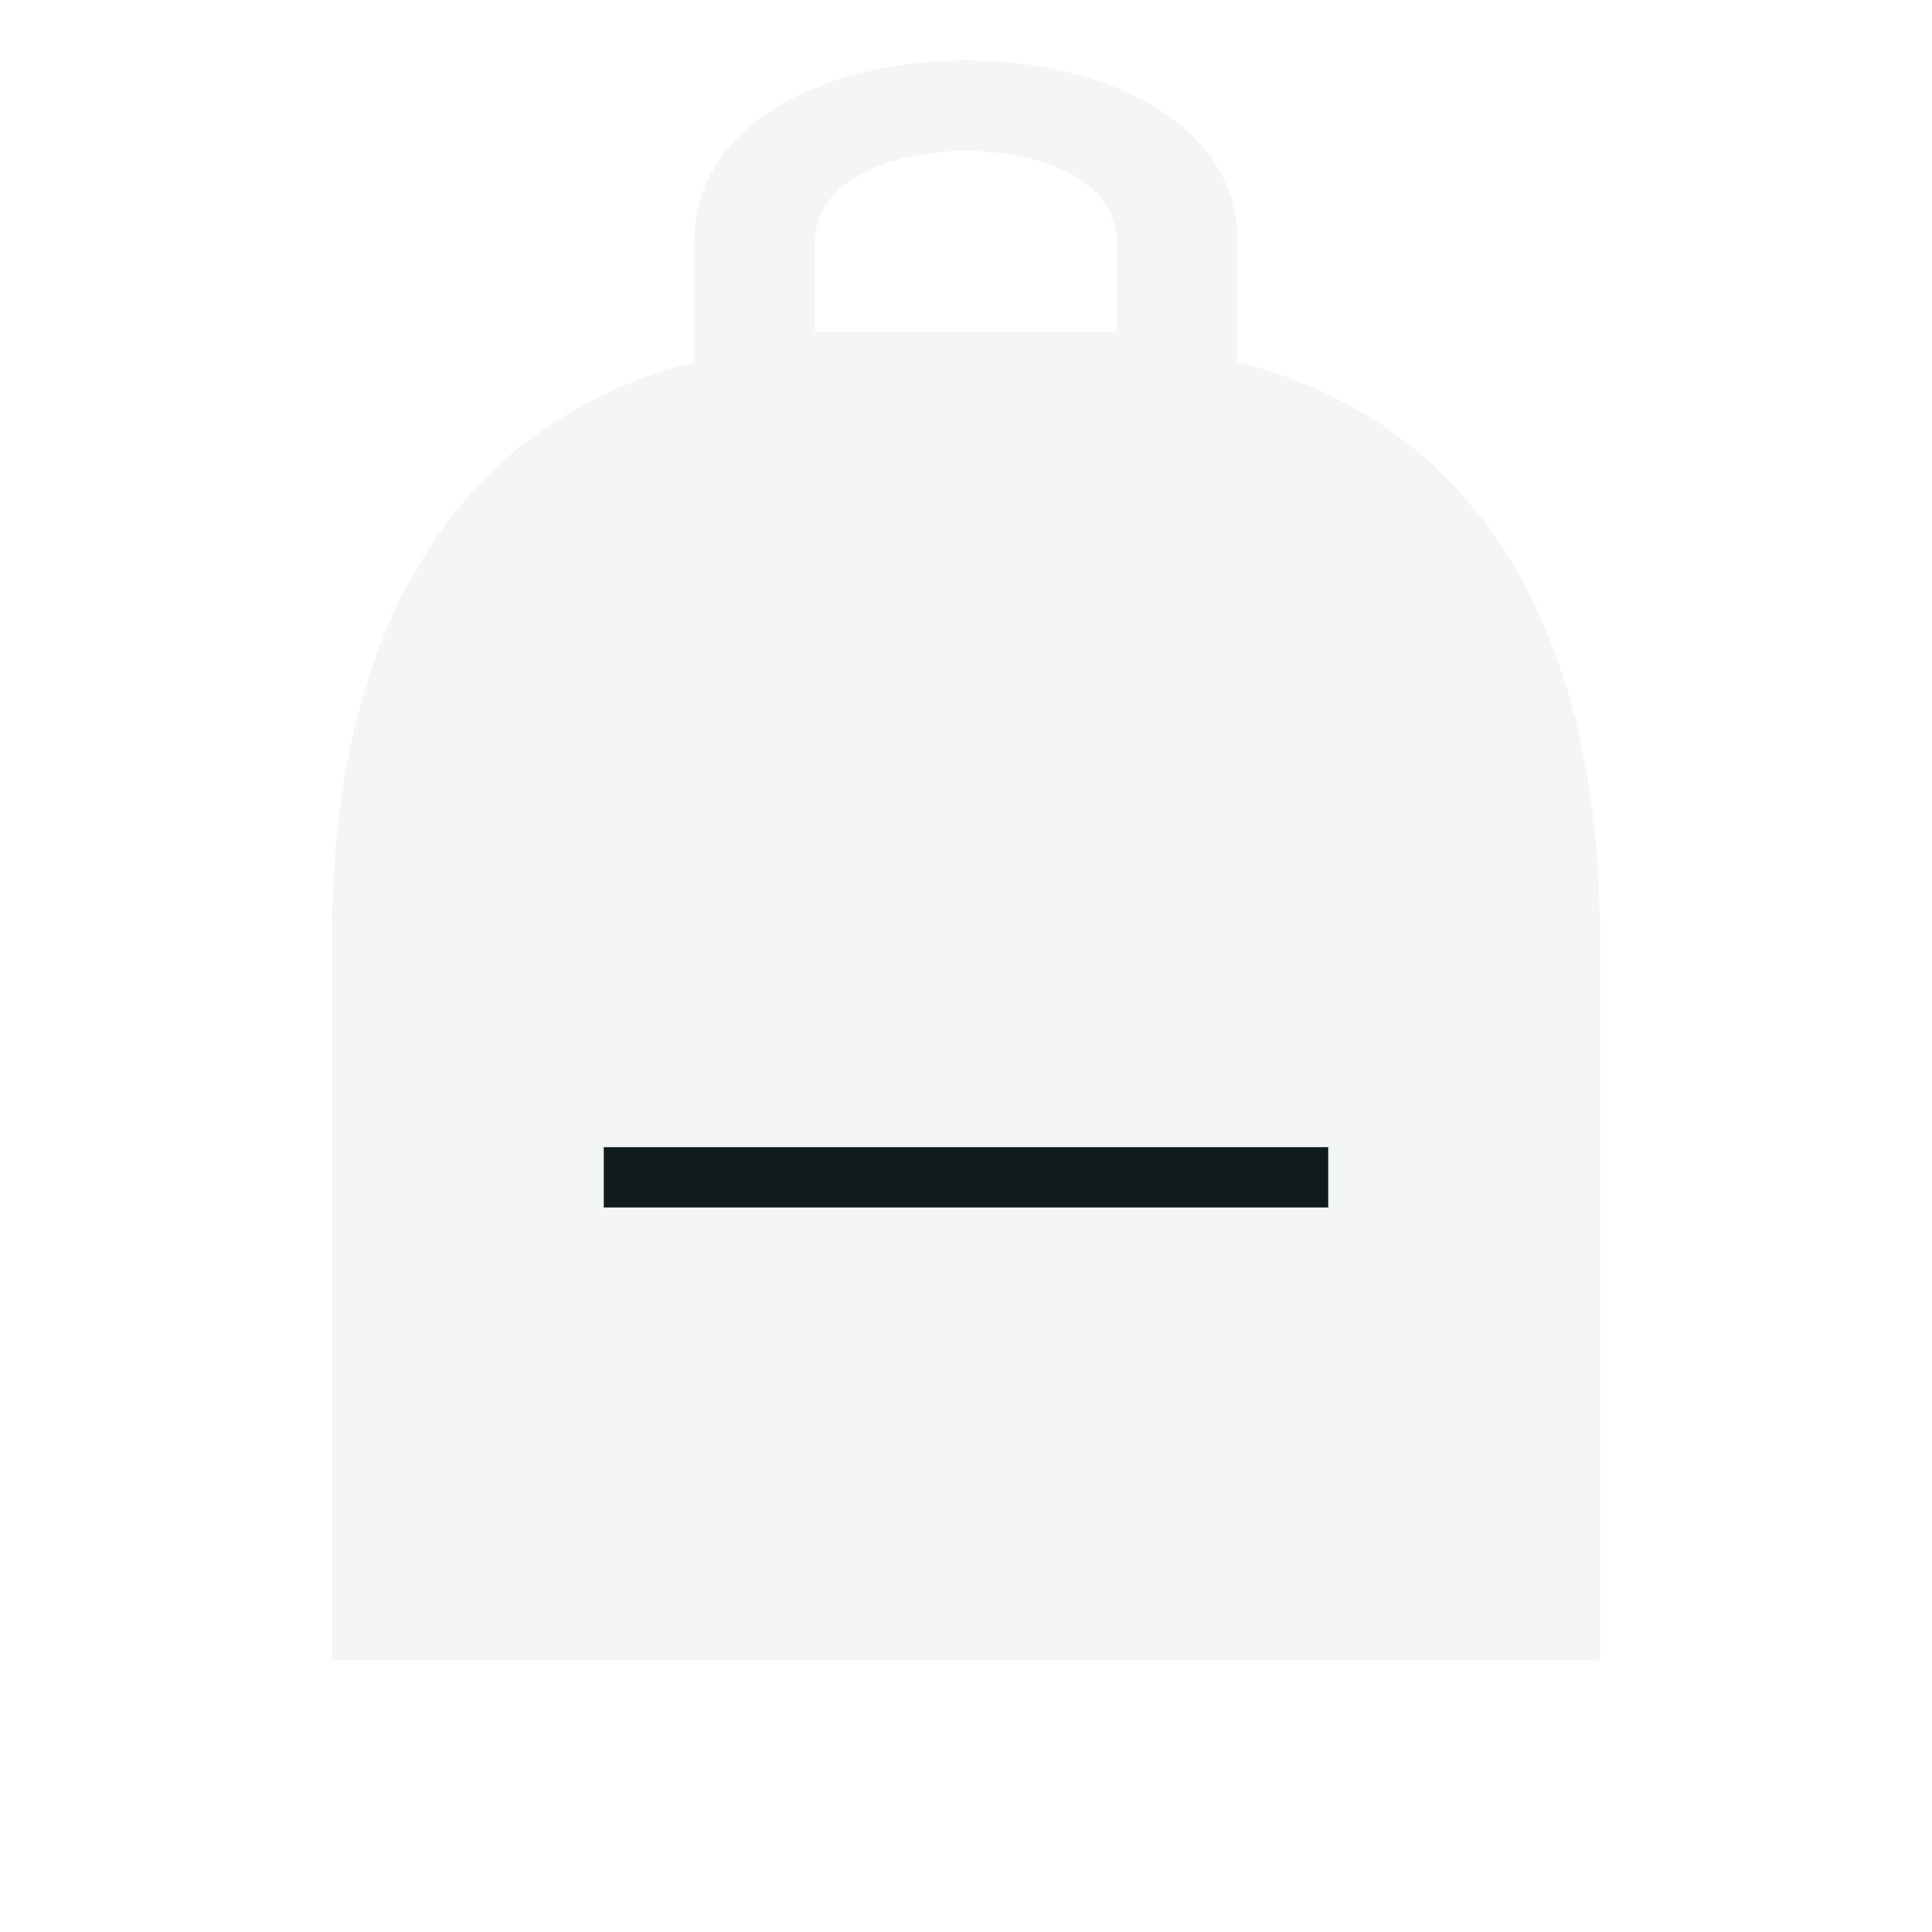
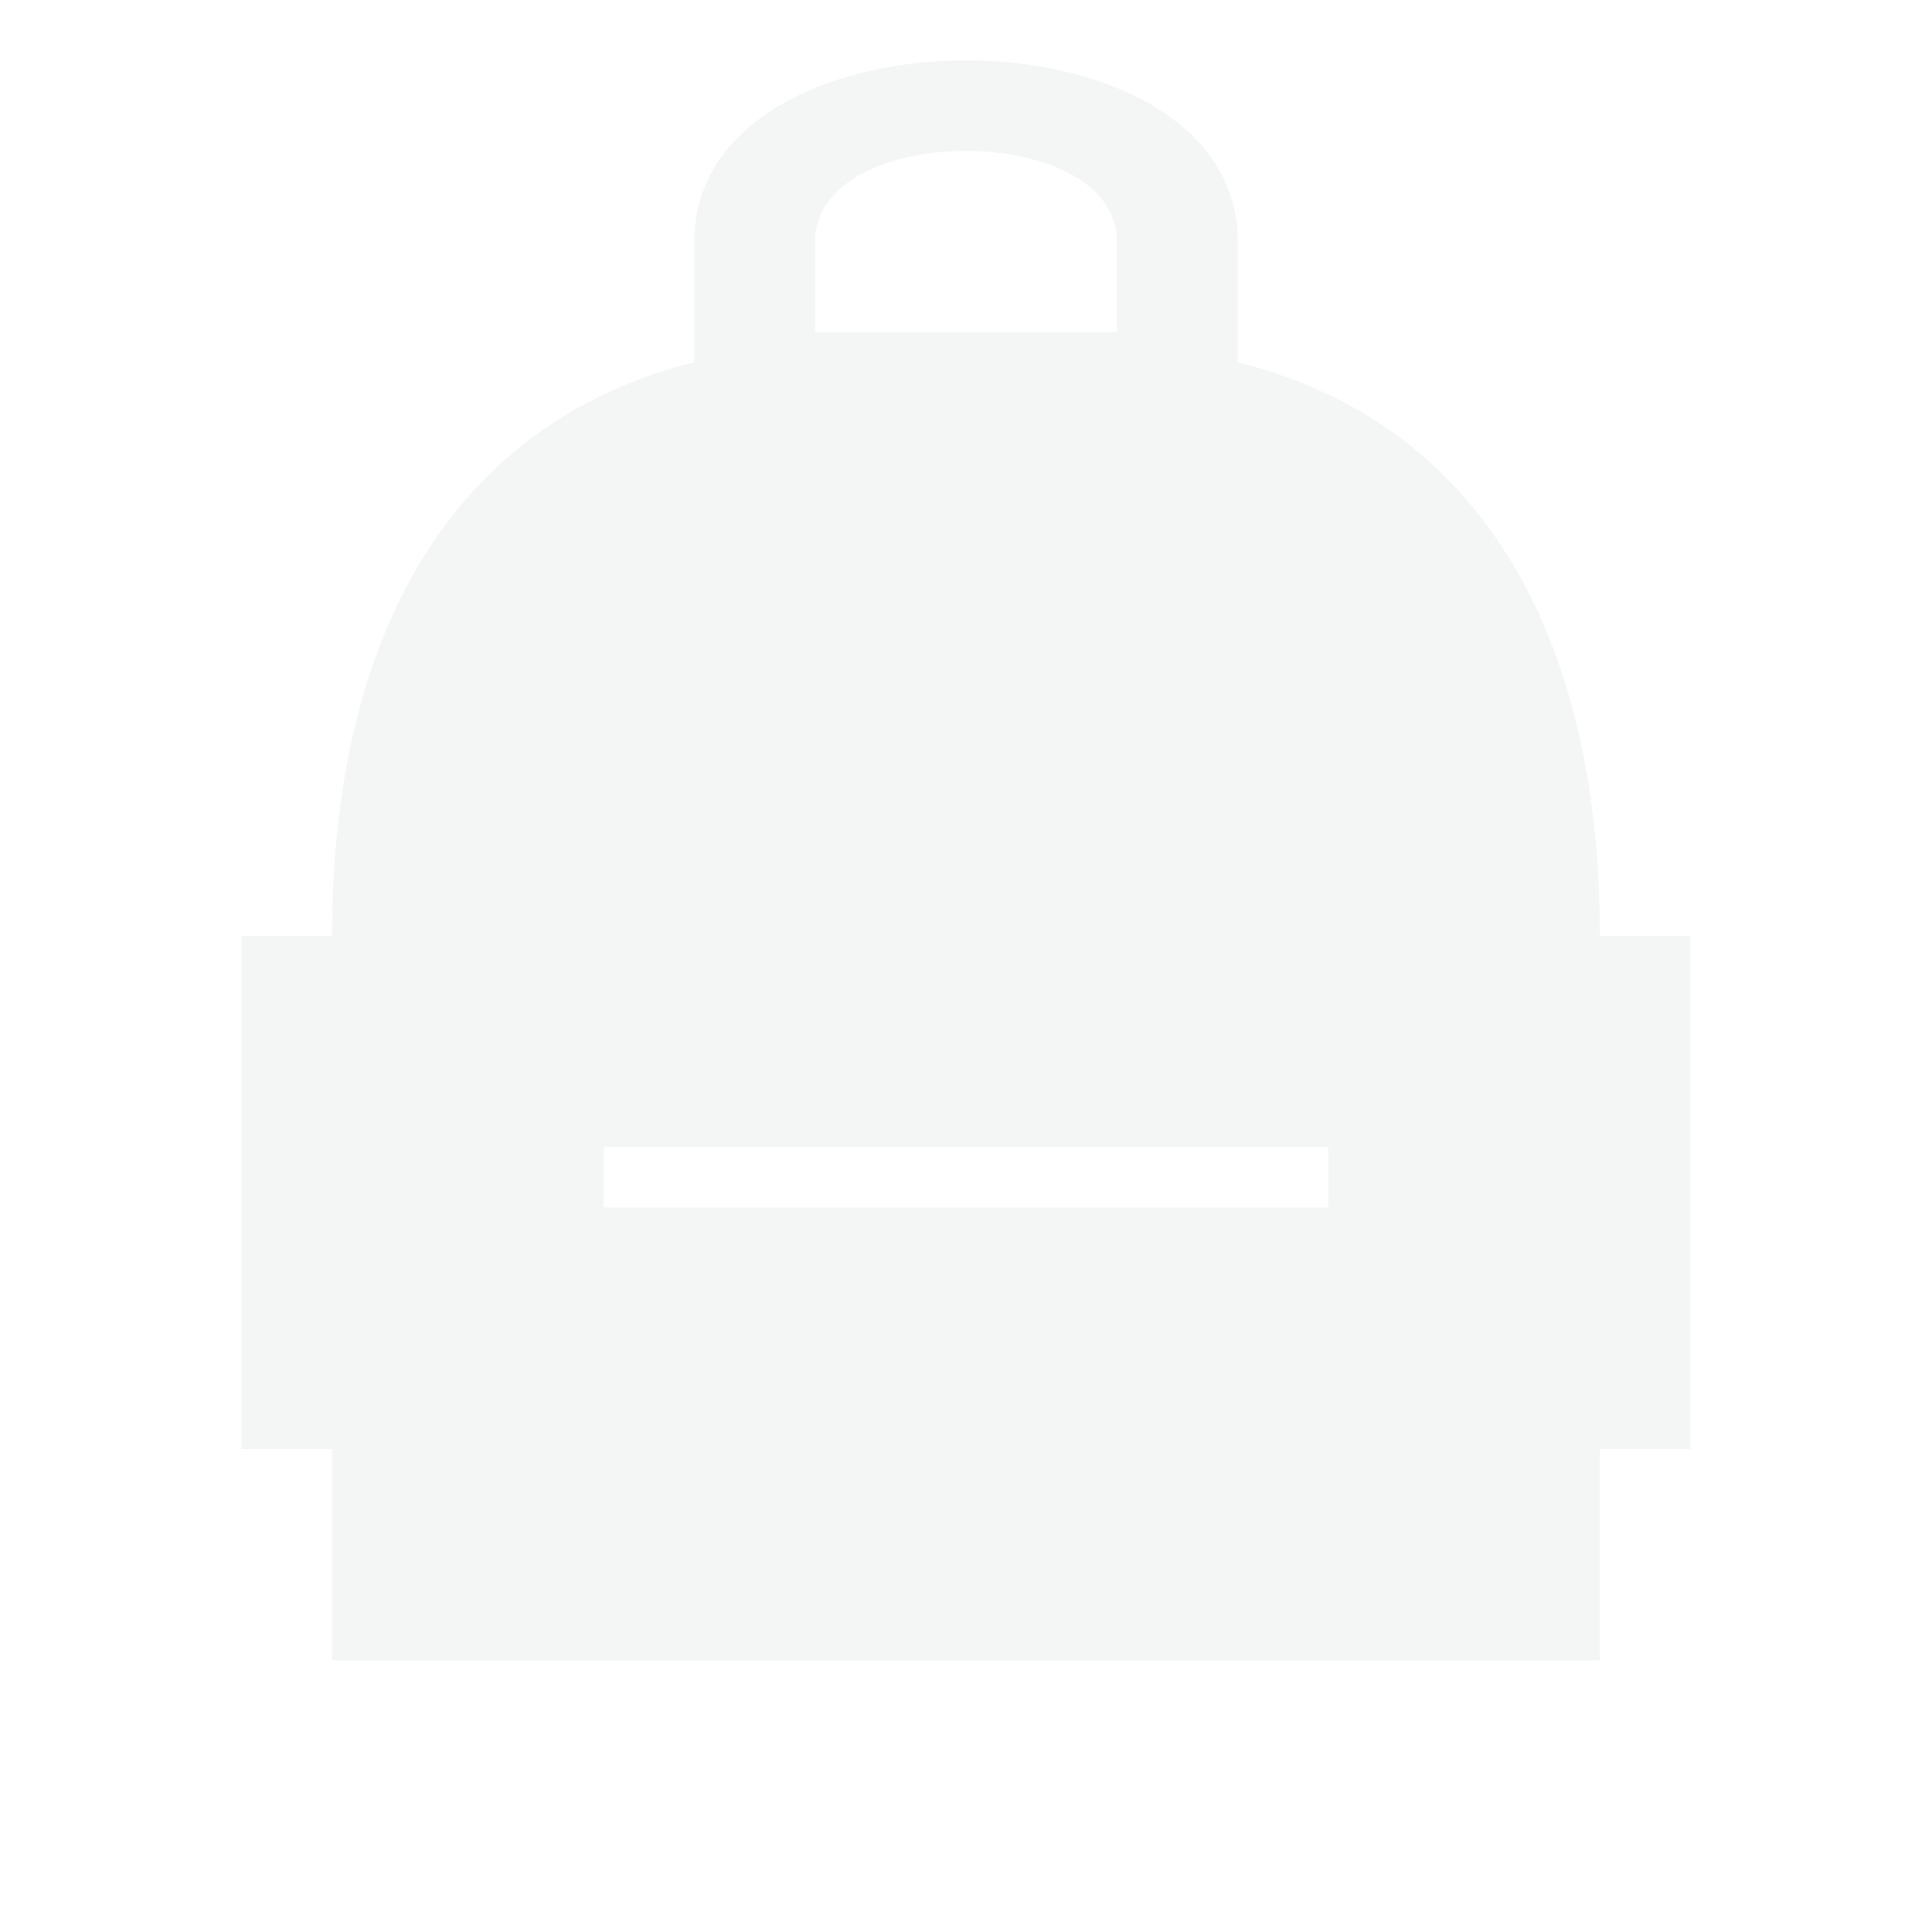
<svg xmlns="http://www.w3.org/2000/svg" width="256" height="256" viewBox="0 0 64 64">
-   <path fill="#F3F6F4" fill-rule="evenodd" d="M23 12 V8 C23 0 41 0 41 8 V12 C49 14 53 21 53 31 V55 H11 V31 C11 21 15 14 23 12 Z M27 11 H37 V8 C37 4 27 4 27 8 Z" />
-   <path fill="#101B1D" d="M20 38 H44 V40 H20 Z" />
+   <path fill="#F3F6F4" fill-rule="evenodd" d="M23 12 V8 C23 0 41 0 41 8 V12 C49 14 53 21 53 31 H56 V48 H53 V55 H11 V48 H8 V31 H11 C11 21 15 14 23 12 Z M27 11 H37 V8 C37 4 27 4 27 8 Z M20 38 H44 V40 H20 Z" />
</svg>
